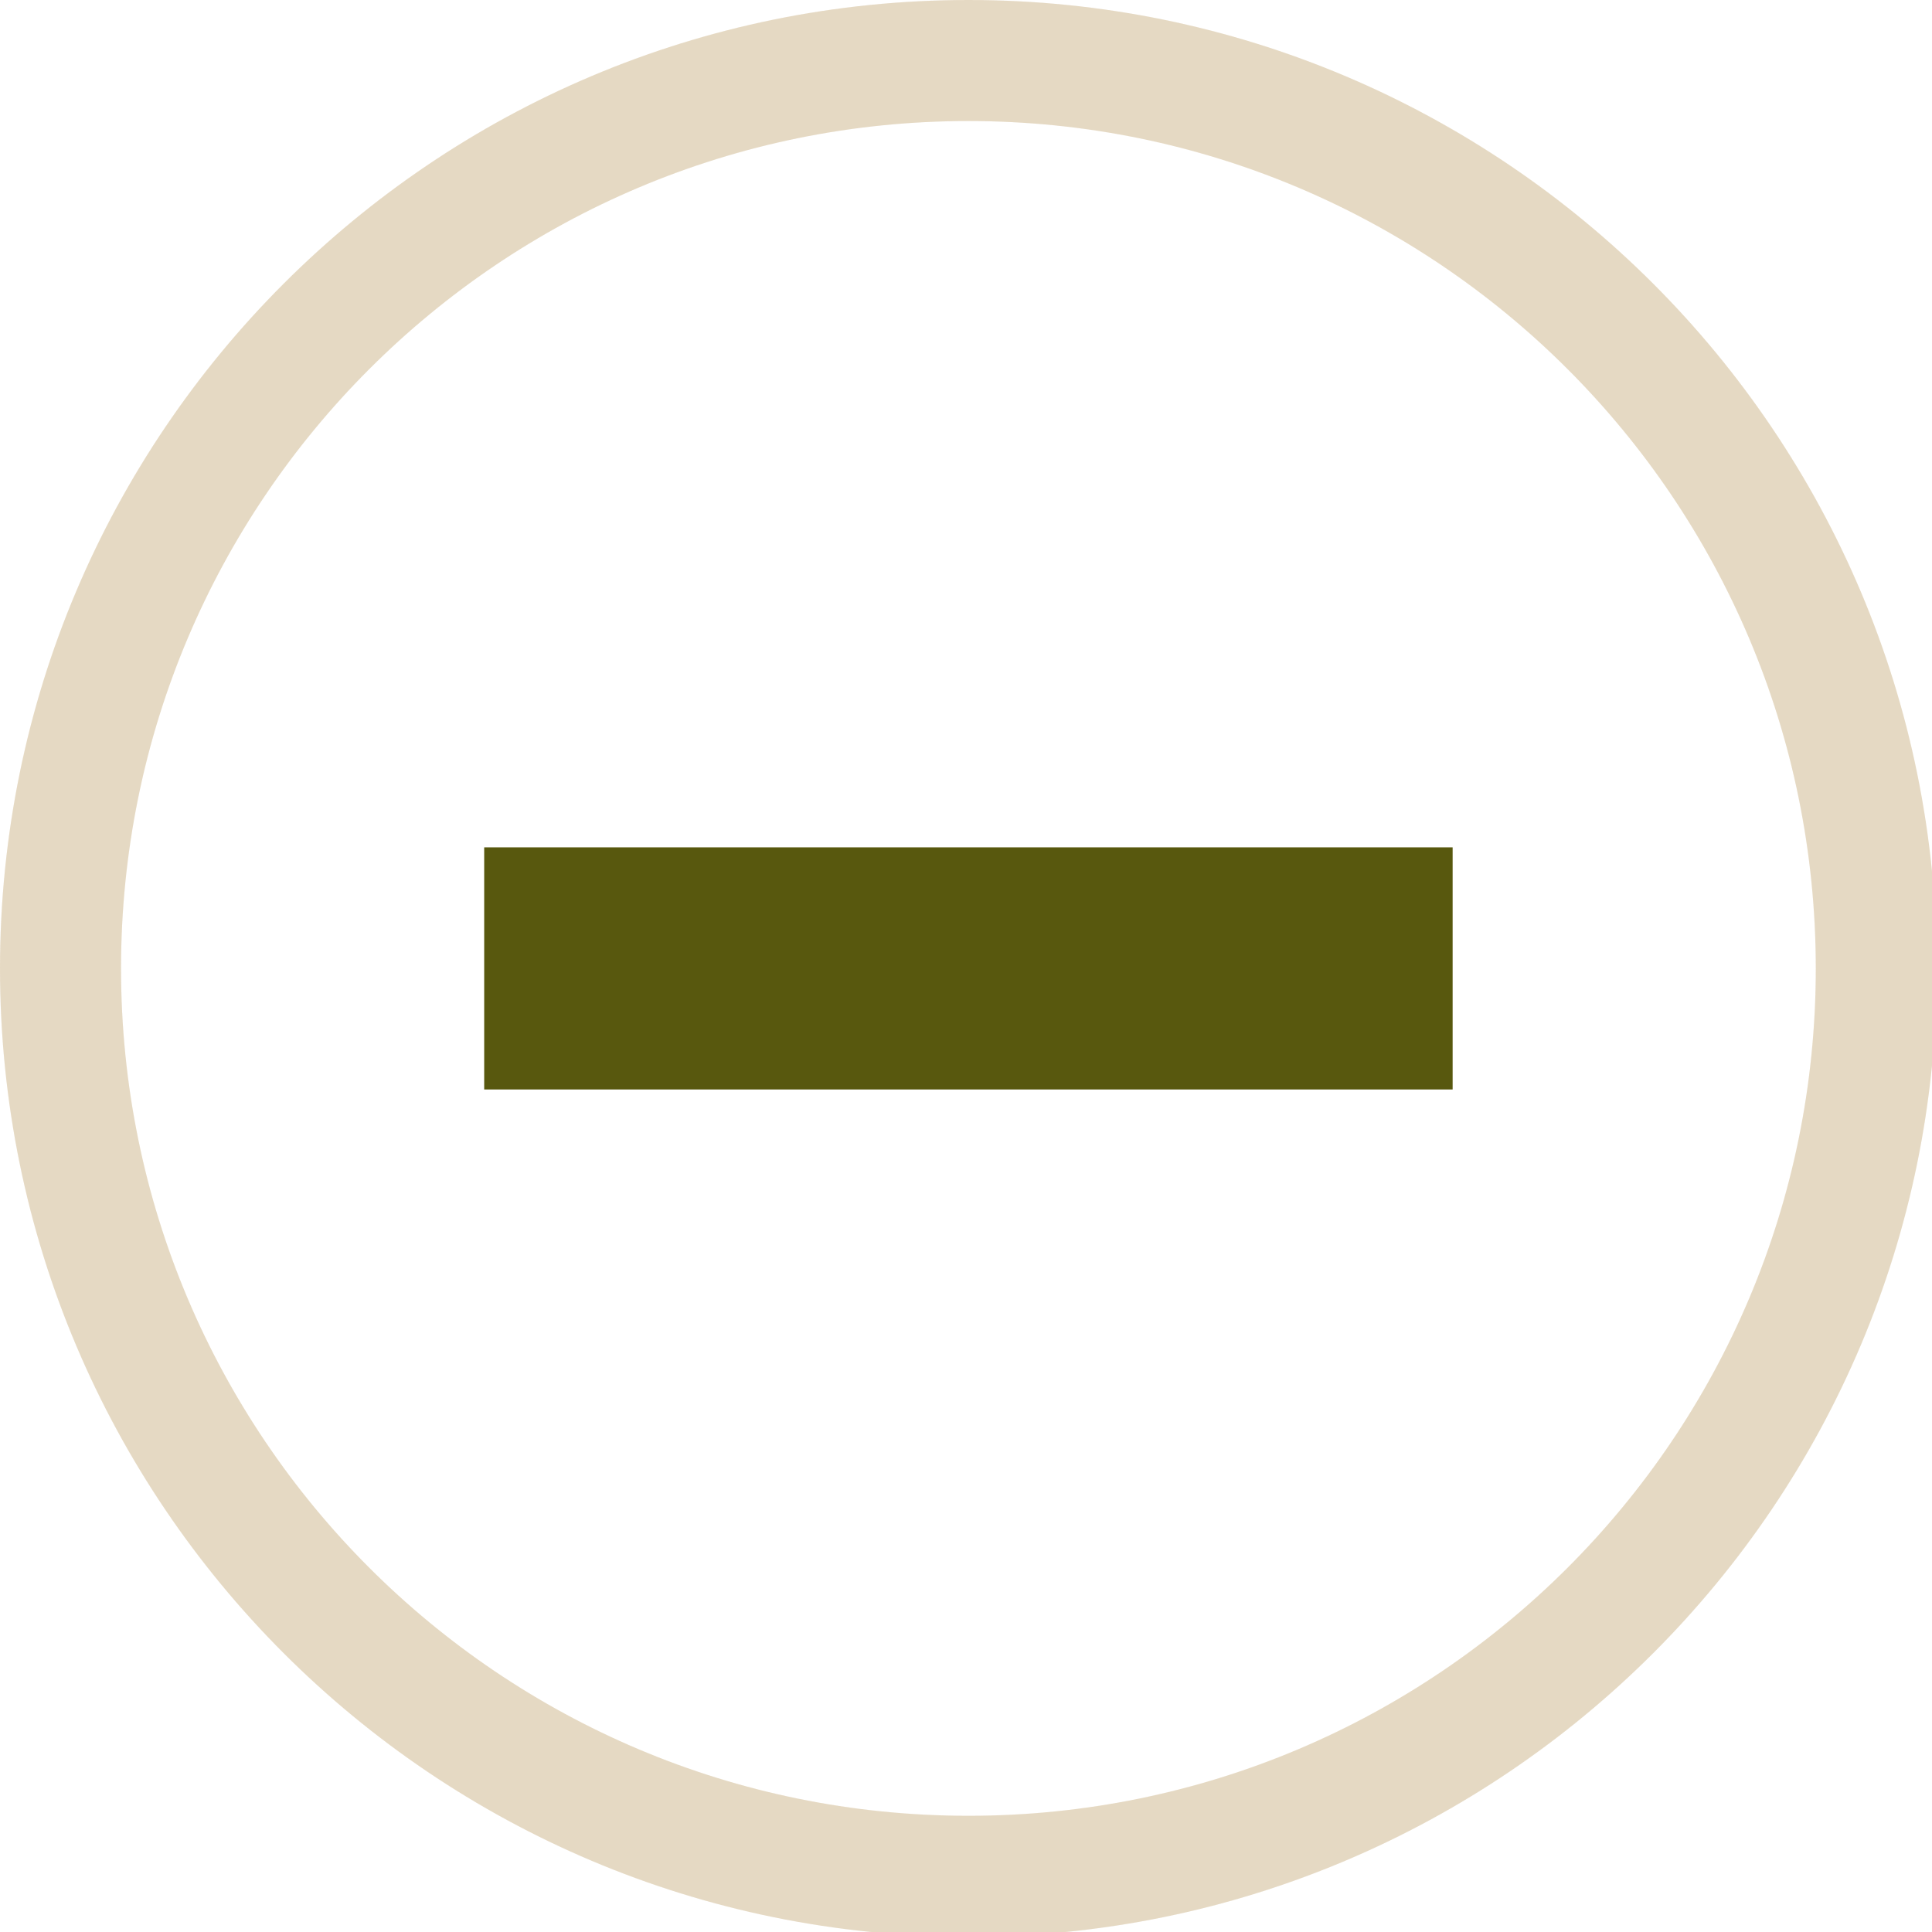
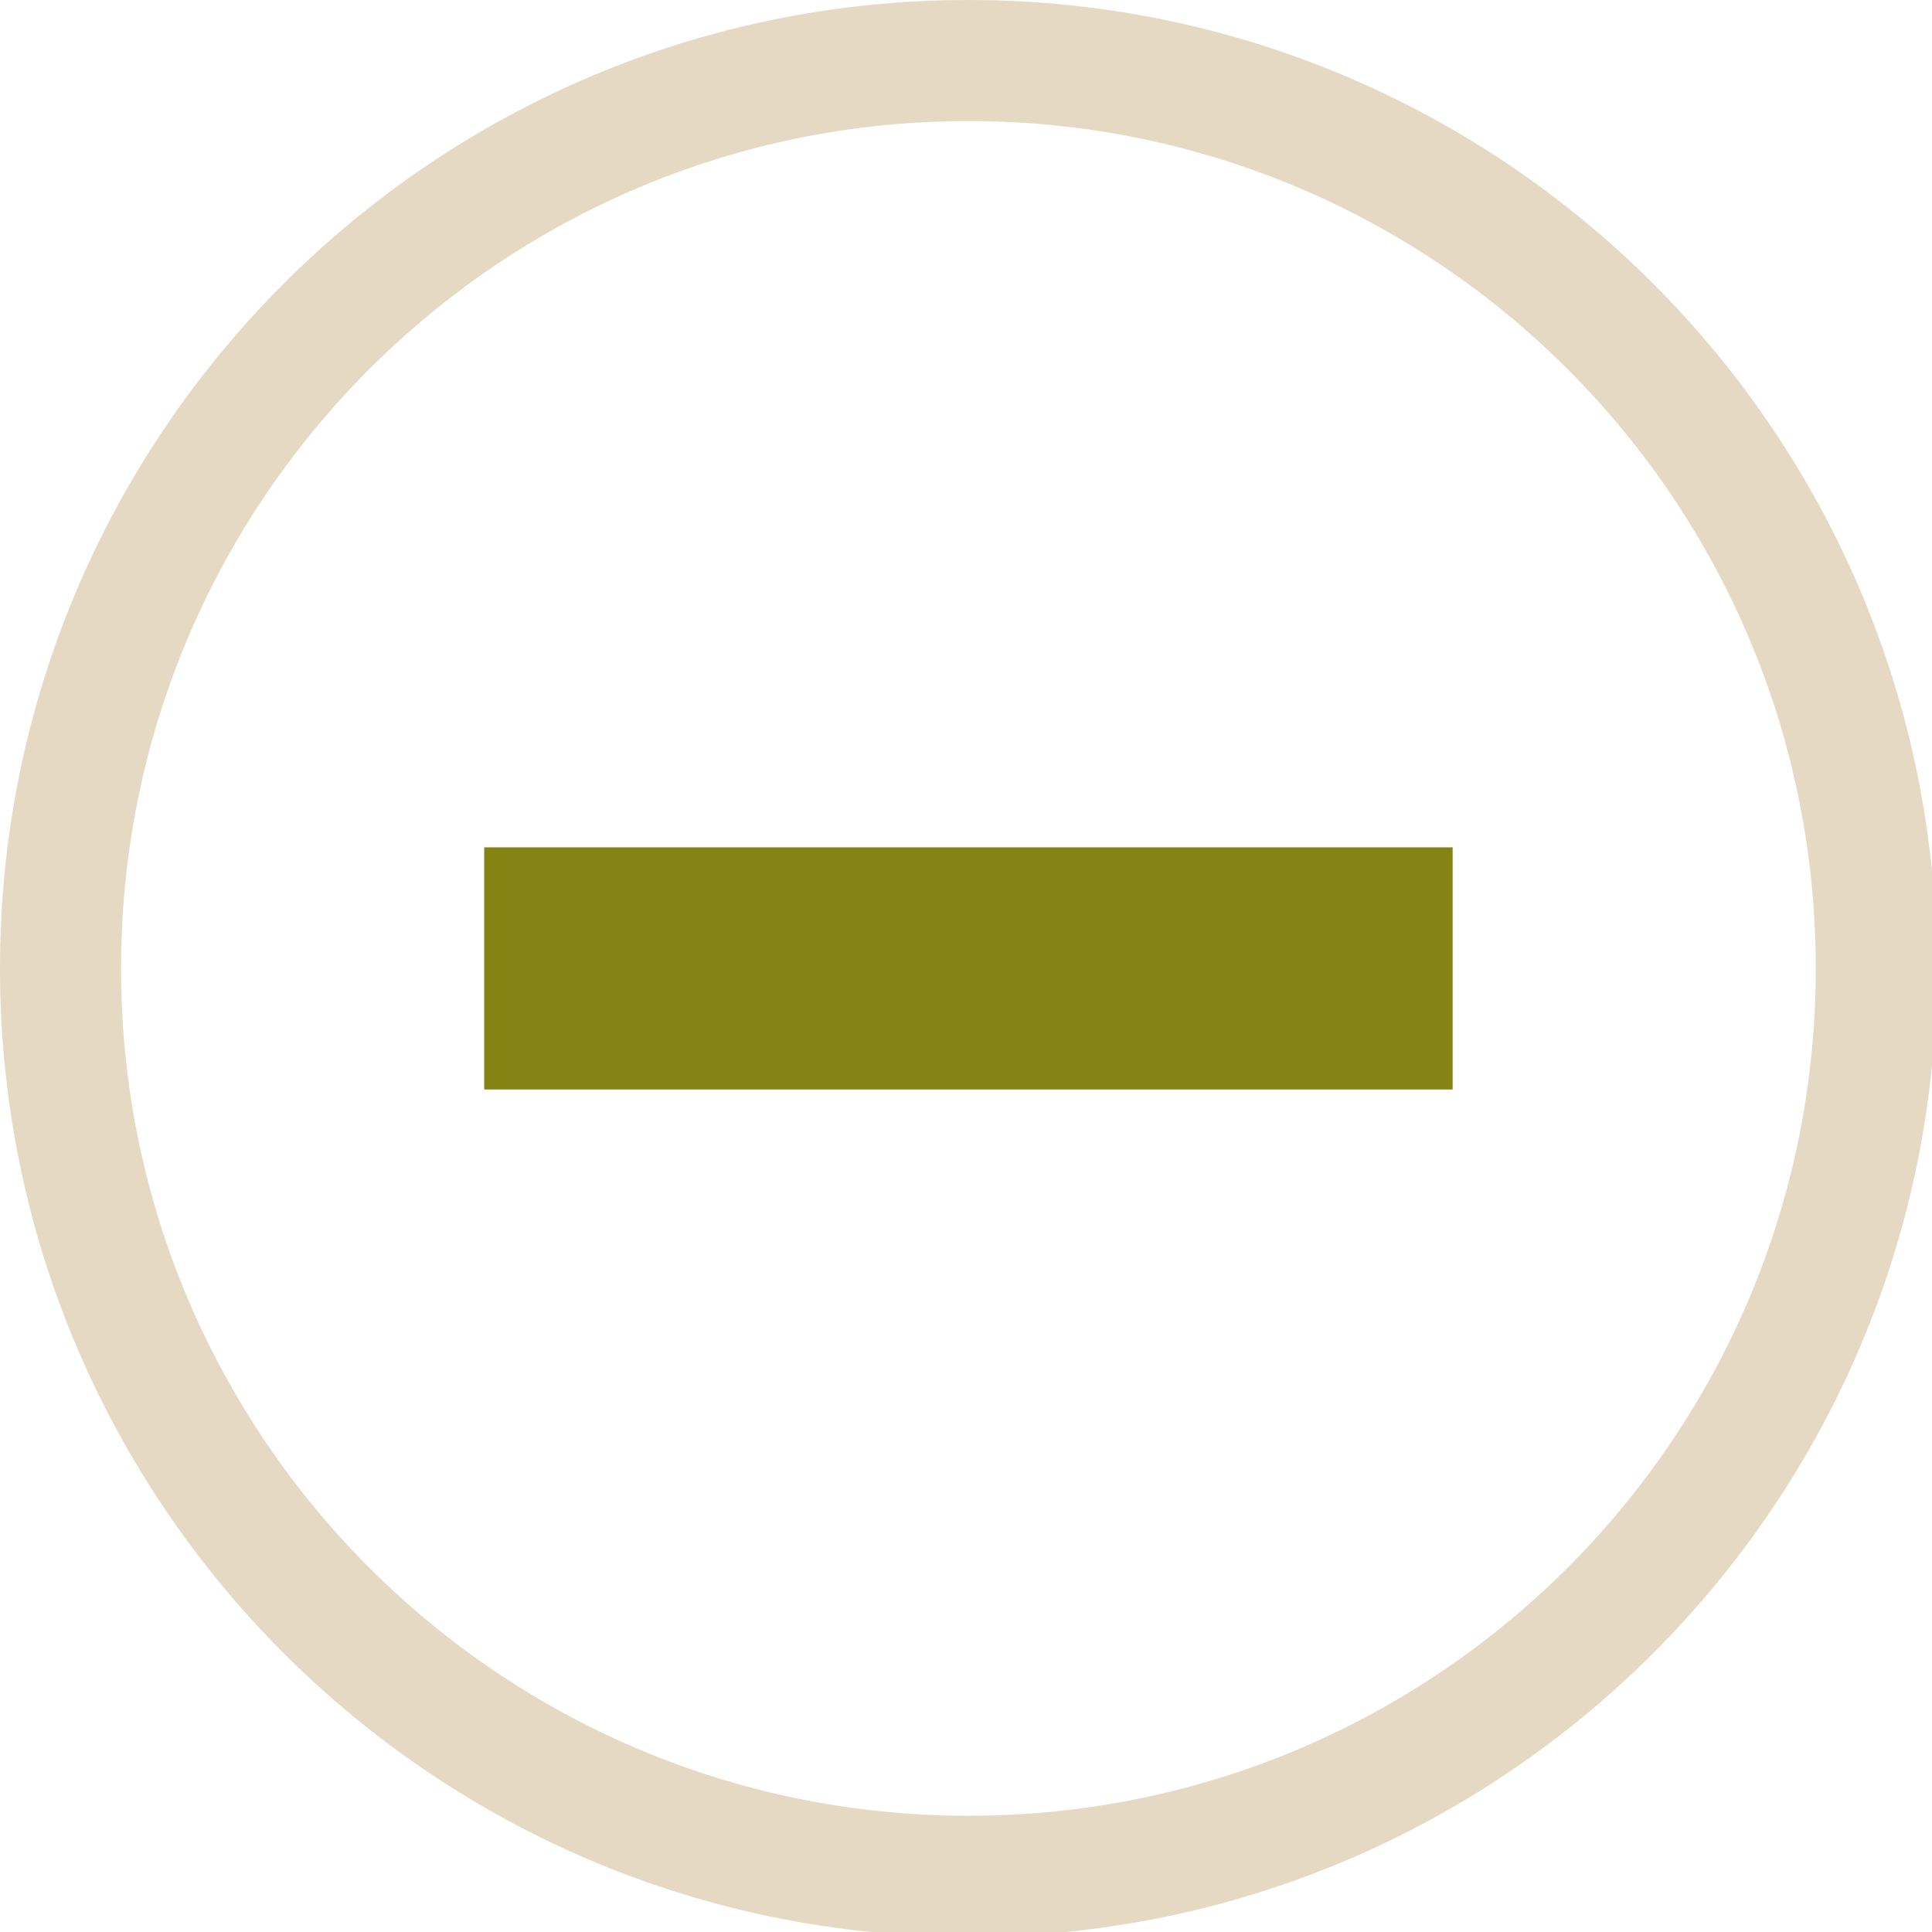
<svg xmlns="http://www.w3.org/2000/svg" width="133pt" height="133pt" viewBox="0 0 133 133" version="1.1">
  <g id="surface1">
    <path style=" stroke:none;fill-rule:nonzero;fill:#d4be98;fill-opacity:0.5;" d="M 66.668 0 C 29.852 0 0 29.852 0 66.668 C 0 103.484 29.852 133.332 66.668 133.332 C 103.484 133.332 133.332 103.484 133.332 66.668 C 133.332 29.852 103.484 0 66.668 0 Z M 66.668 8.332 C 98.895 8.332 125 34.441 125 66.668 C 125 98.895 98.895 125 66.668 125 C 34.441 125 8.332 98.895 8.332 66.668 C 8.332 34.441 34.441 8.332 66.668 8.332 Z M 66.668 8.332 " />
    <path style=" stroke:none;fill-rule:nonzero;fill:#d4be98;fill-opacity:0.15;" d="M 66.668 0 C 29.852 0 0 29.852 0 66.668 C 0 103.484 29.852 133.332 66.668 133.332 C 103.484 133.332 133.332 103.484 133.332 66.668 C 133.332 29.852 103.484 0 66.668 0 Z M 66.668 8.332 C 98.895 8.332 125 34.441 125 66.668 C 125 98.895 98.895 125 66.668 125 C 34.441 125 8.332 98.895 8.332 66.668 C 8.332 34.441 34.441 8.332 66.668 8.332 Z M 66.668 8.332 " />
-     <path style=" stroke:none;fill-rule:nonzero;fill:#58580e;fill-opacity:1;" d="M 33.332 58.332 L 100 58.332 L 100 75 L 33.332 75 Z M 33.332 58.332 " />
+     <path style=" stroke:none;fill-rule:nonzero;fill:#848415;fill-opacity:1;" d="M 33.332 58.332 L 100 58.332 L 100 75 L 33.332 75 Z M 33.332 58.332 " />
  </g>
</svg>
